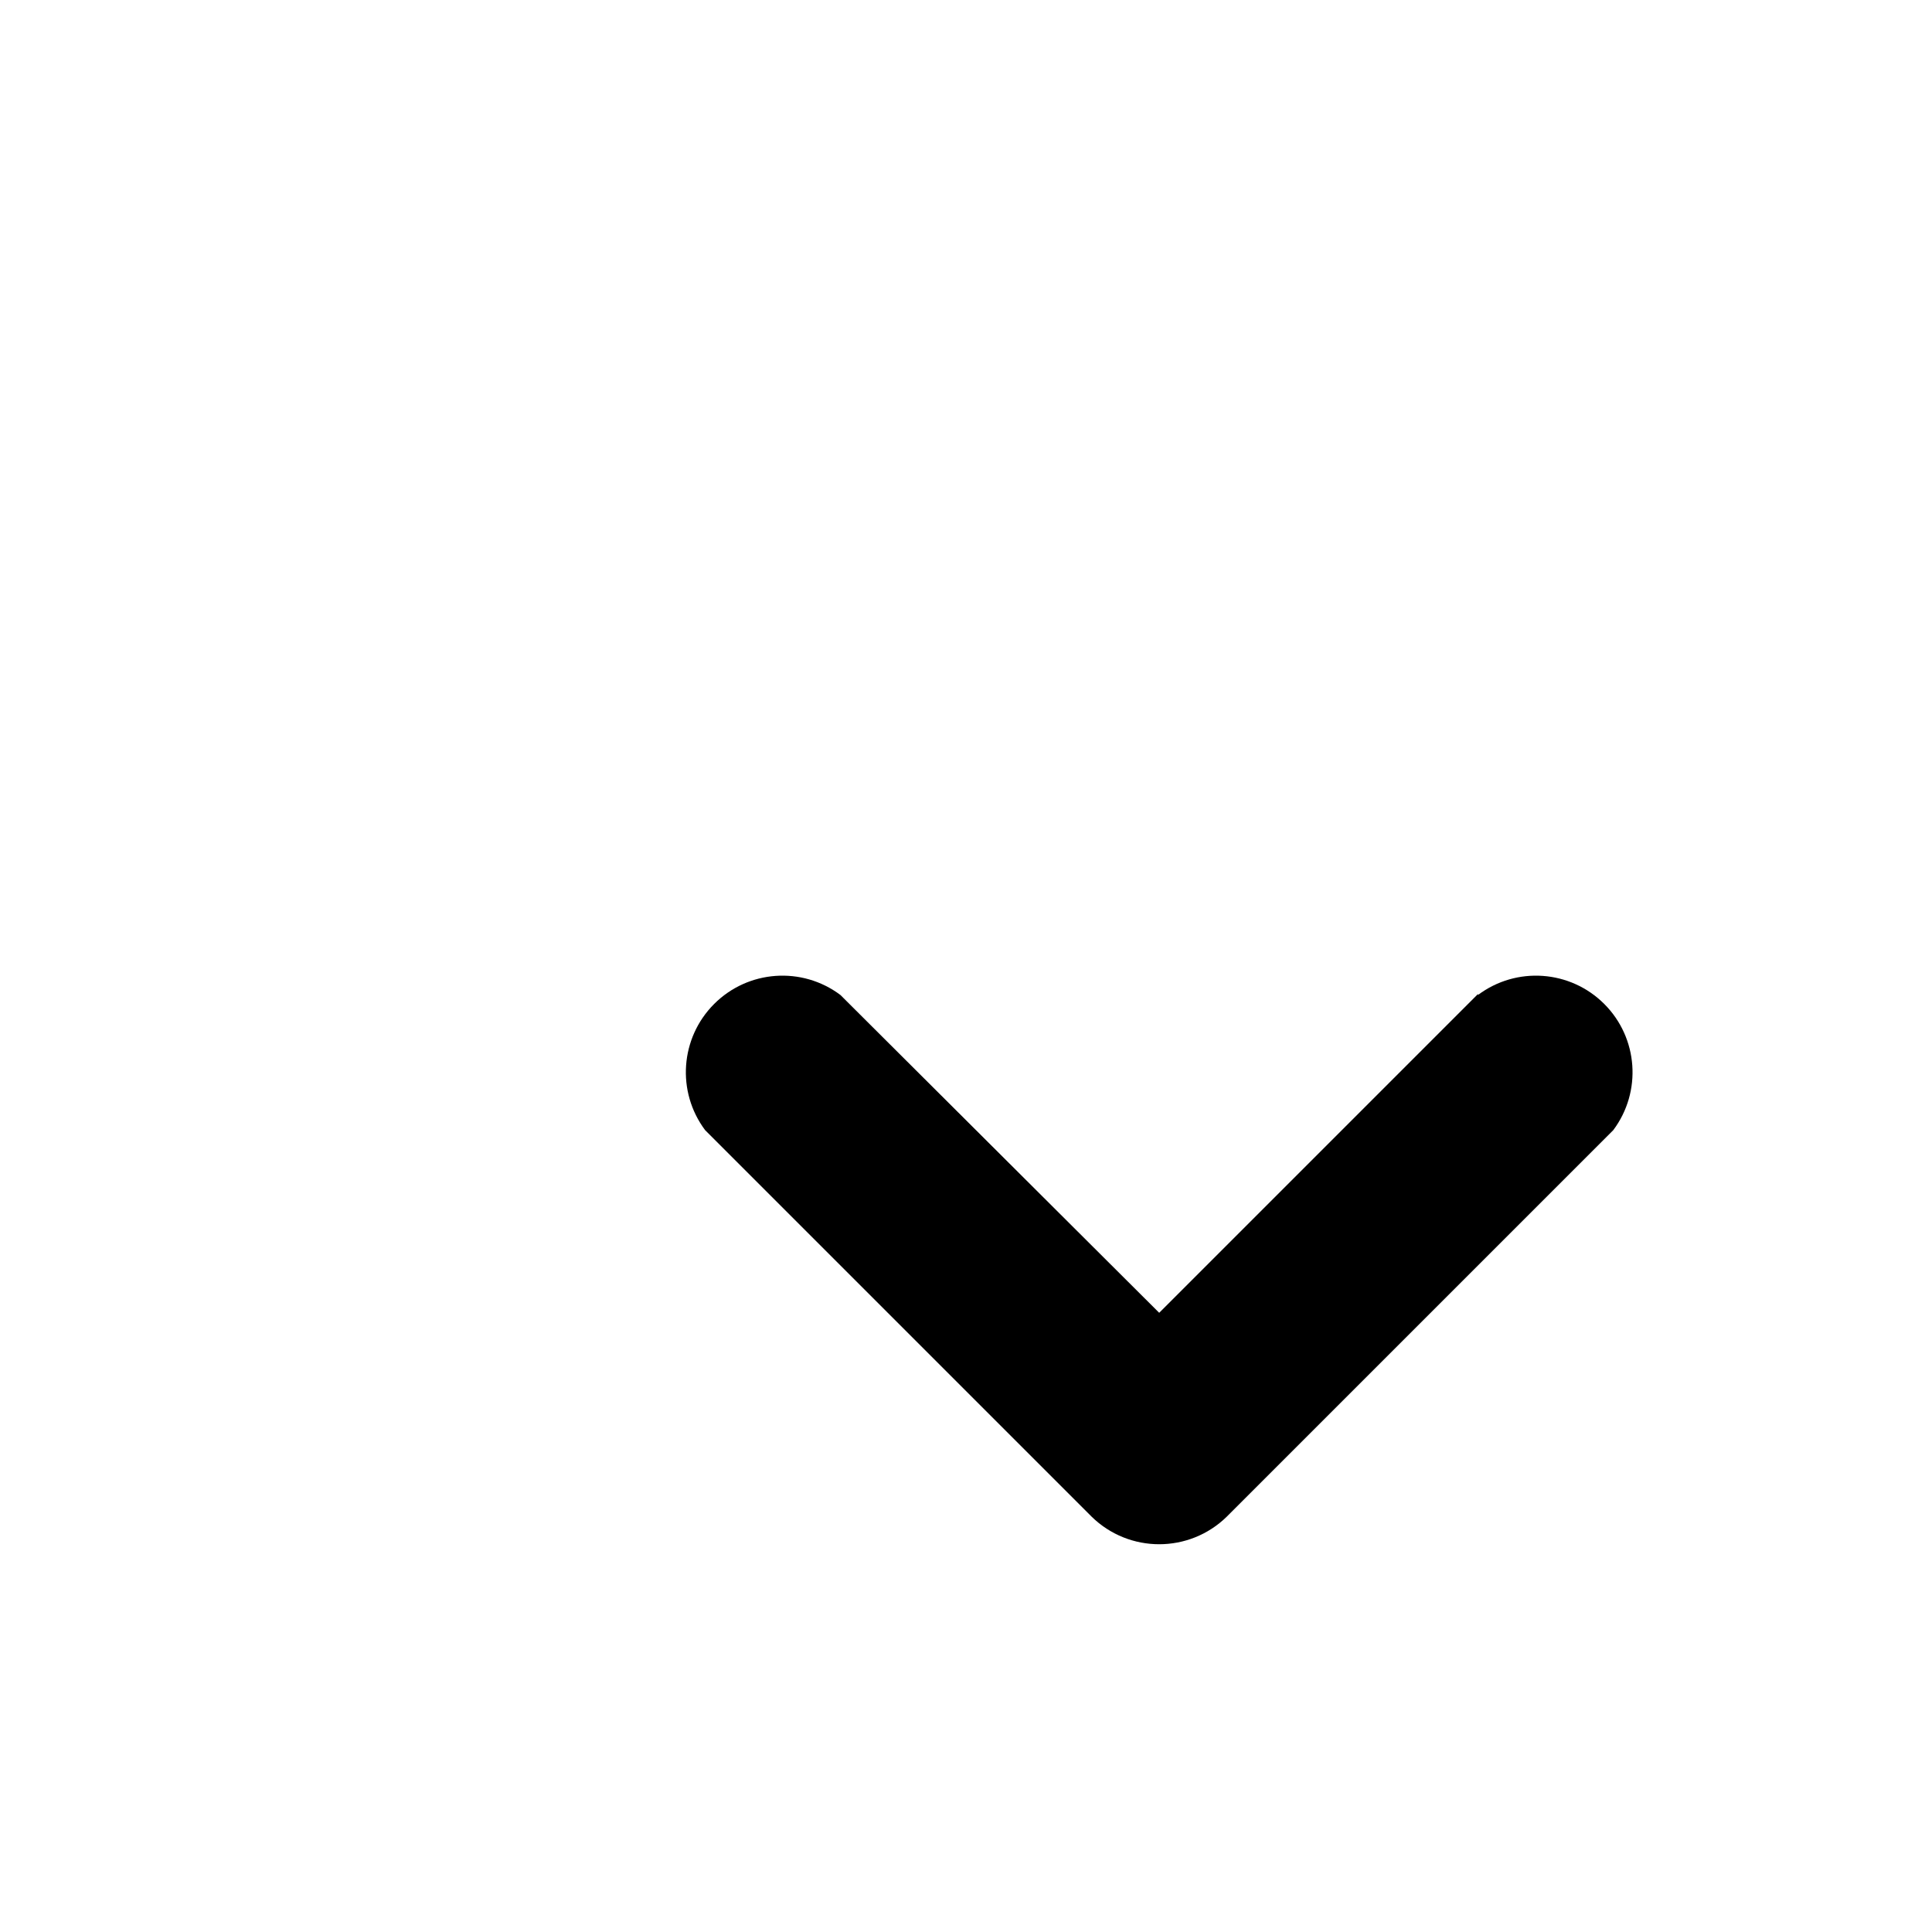
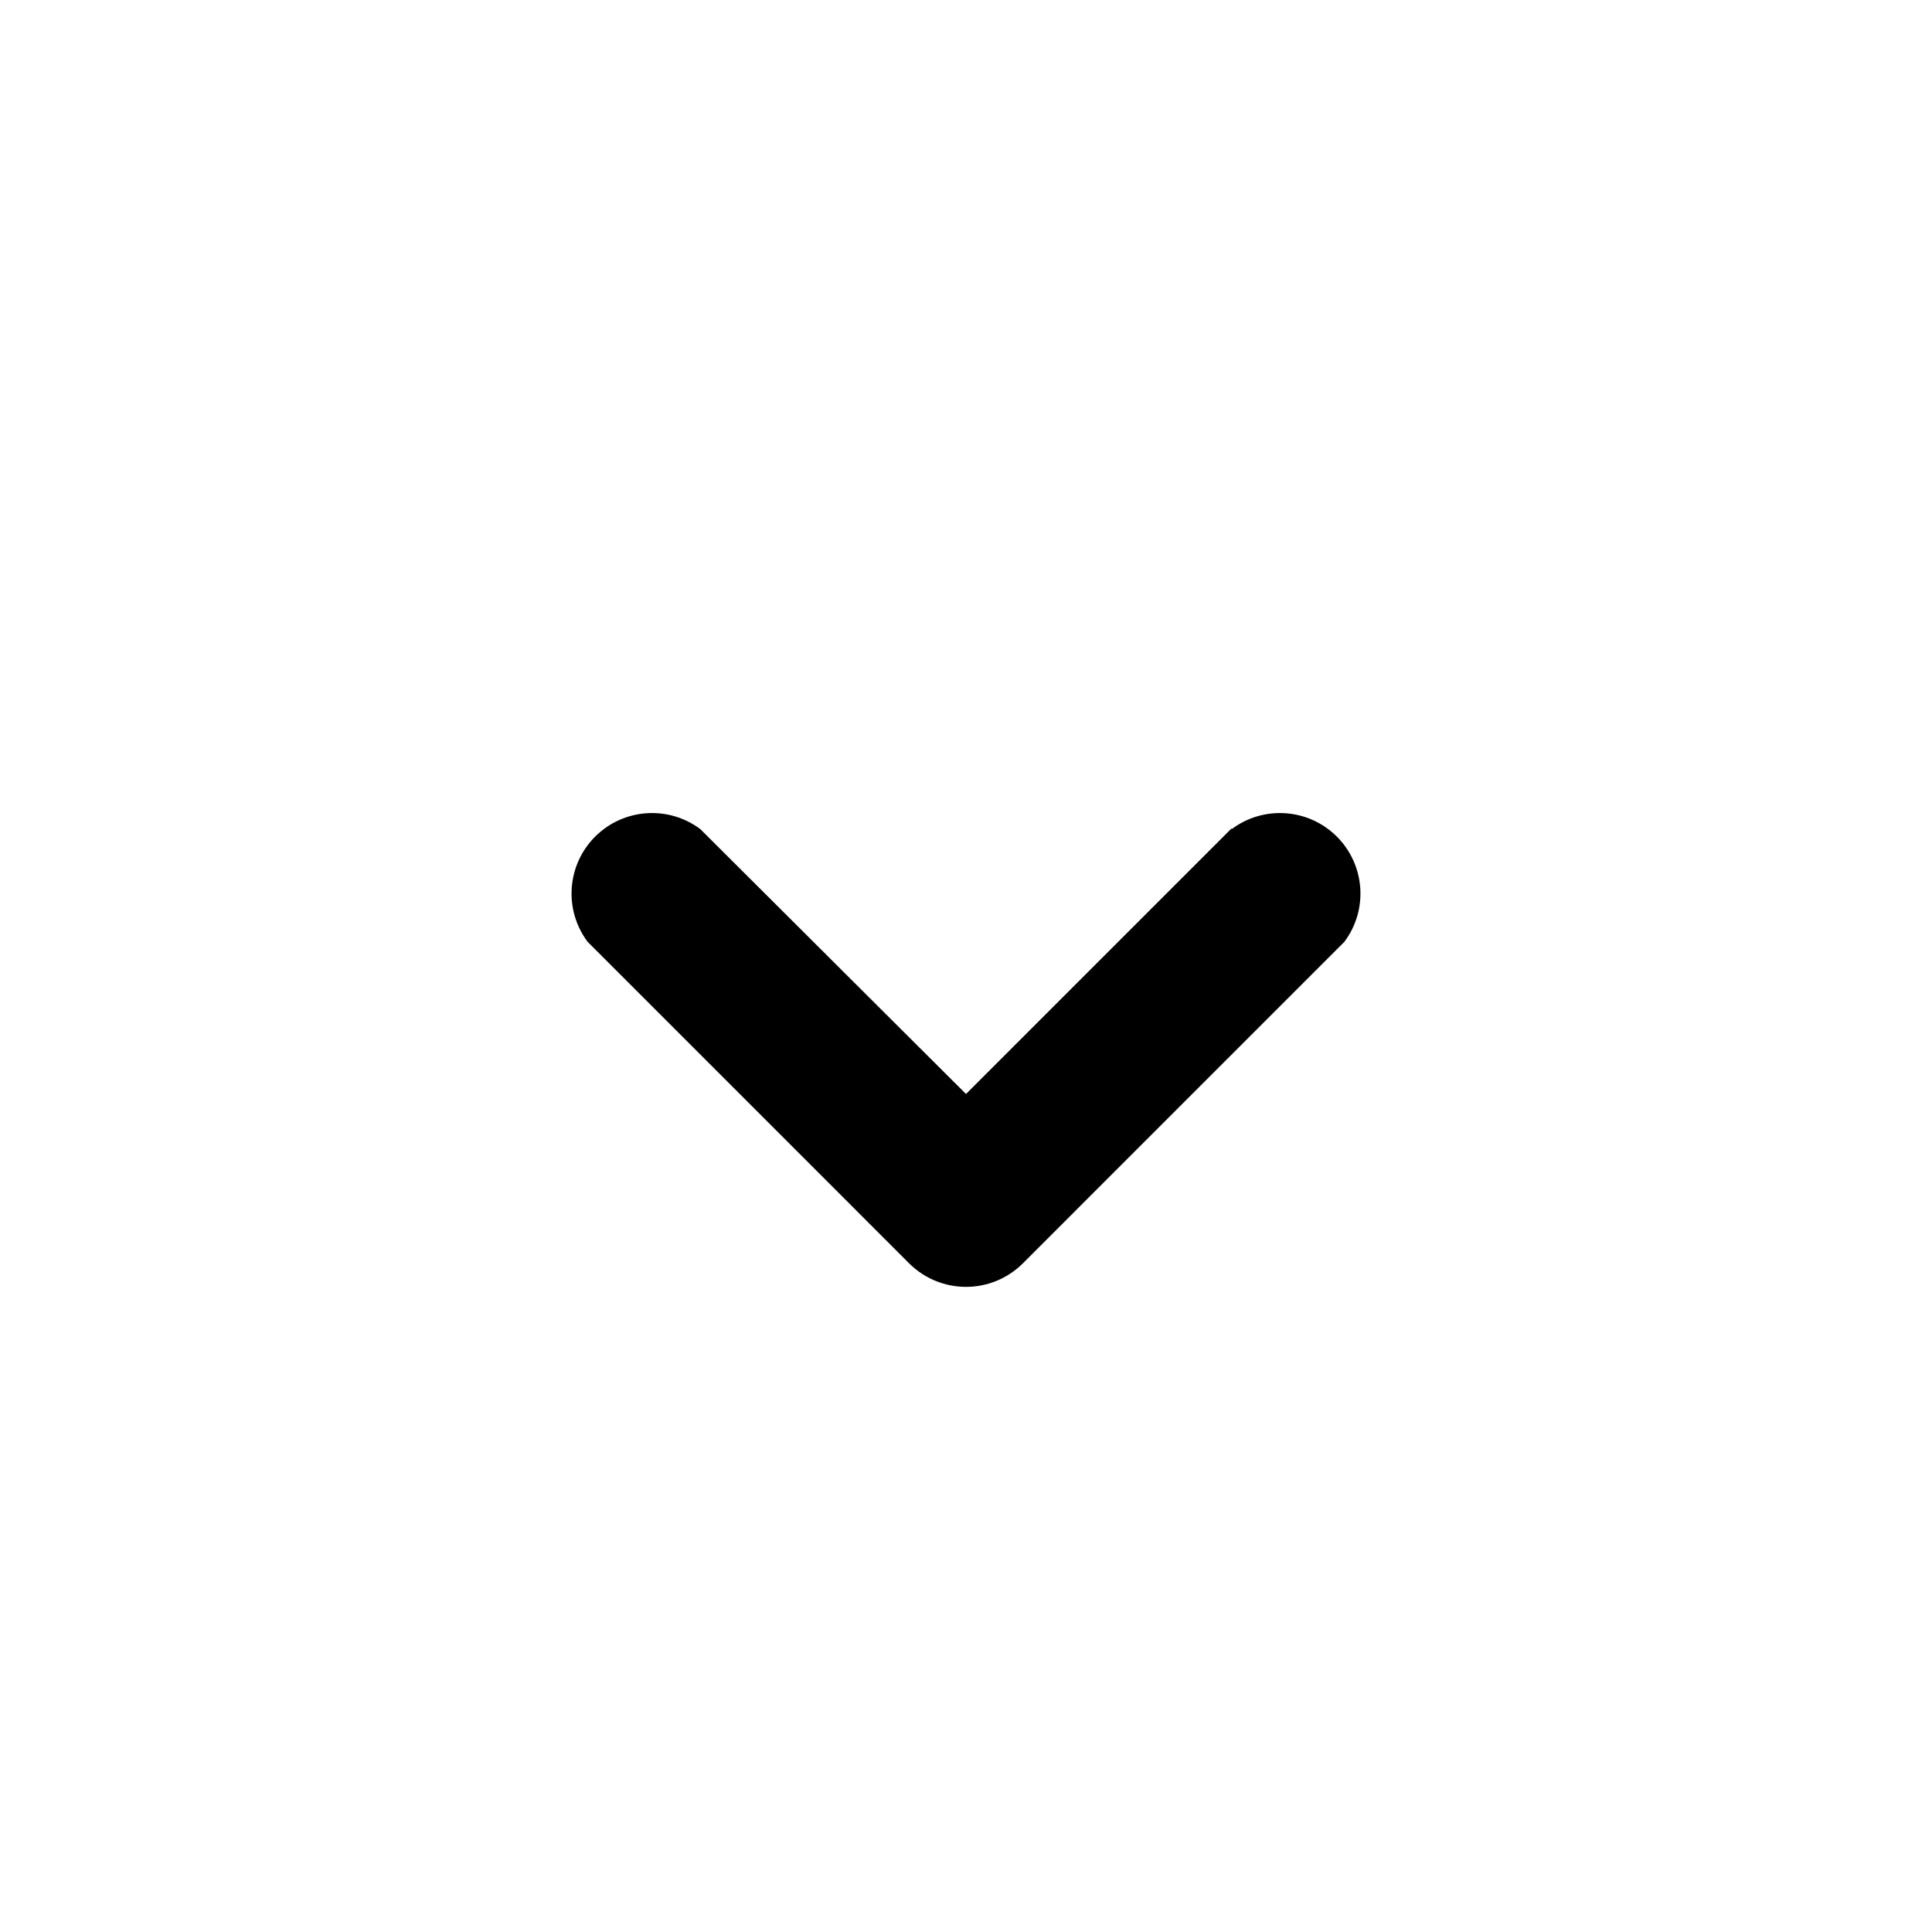
- <svg xmlns="http://www.w3.org/2000/svg" viewBox="0 0 20 20" class="icon-cheveron-down">
+ <svg xmlns="http://www.w3.org/2000/svg" viewBox="0 0 24 24" class="icon-cheveron-down">
  <path class="secondary" fill-rule="evenodd" d="M15.3 10.3a1 1 0 0 1 1.4 1.4l-4 4a1 1 0 0 1-1.4 0l-4-4a1 1 0 0 1 1.4-1.4l3.3 3.29 3.3-3.3z" />
</svg>
